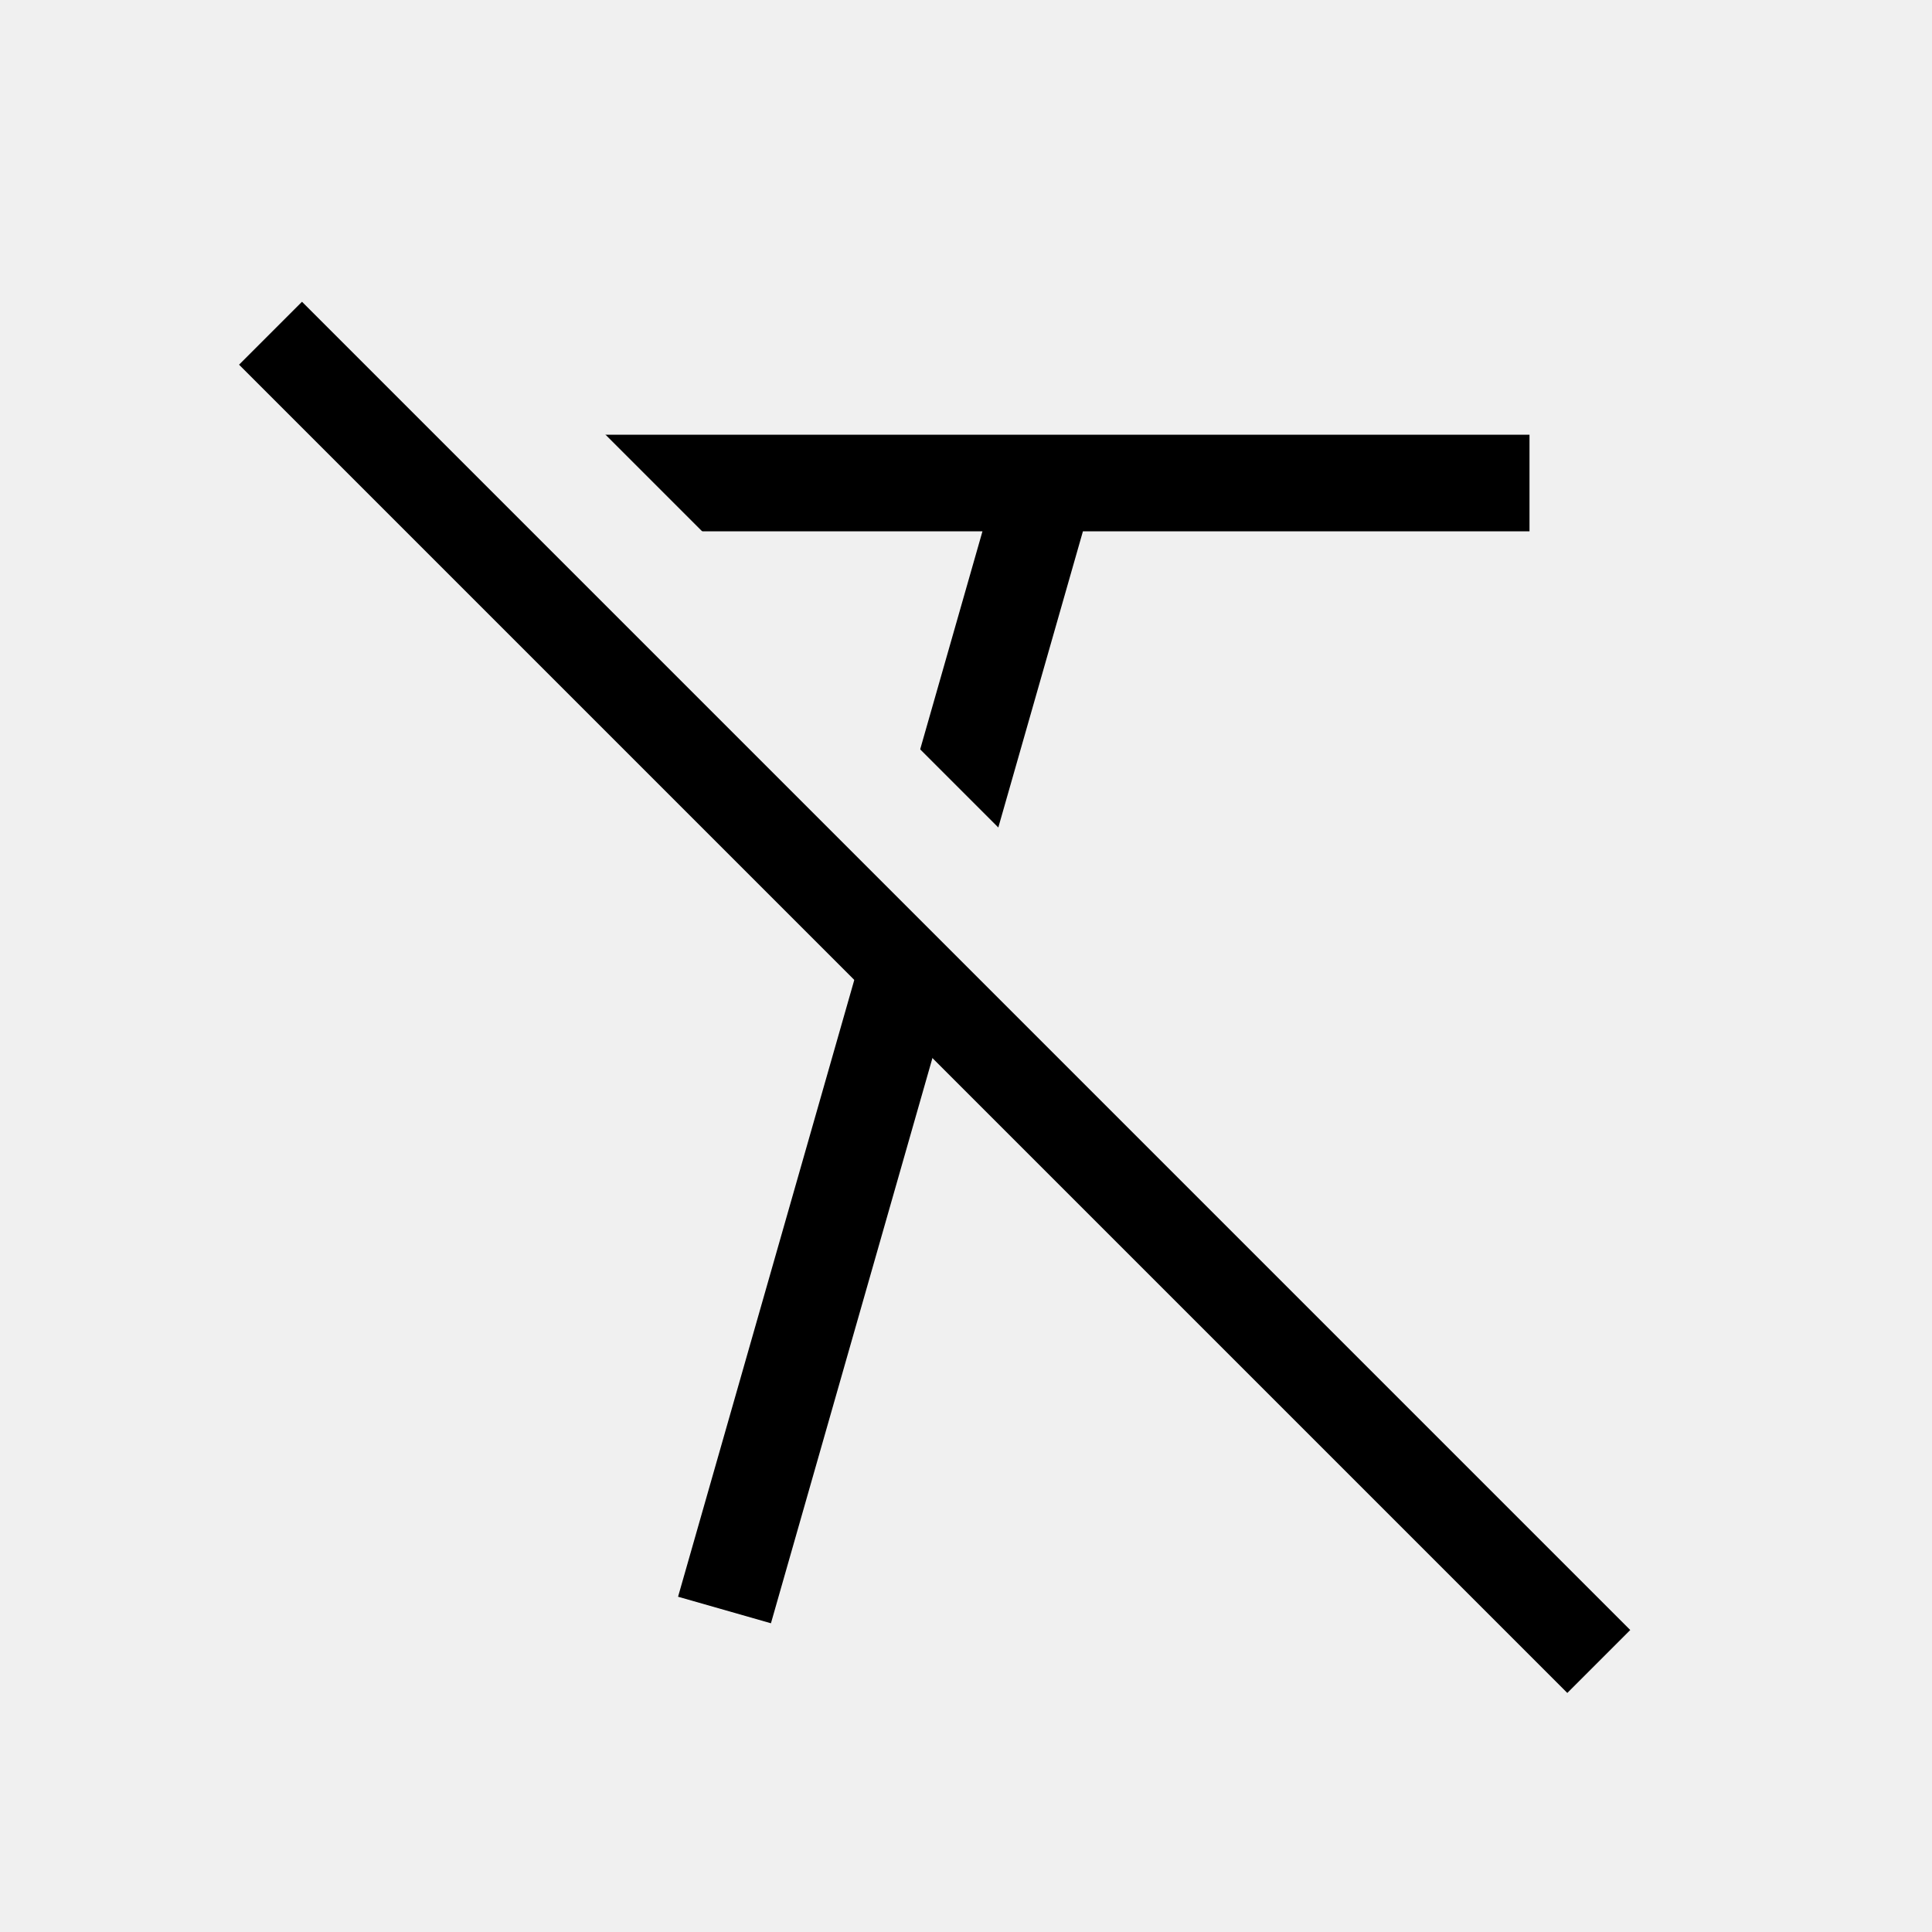
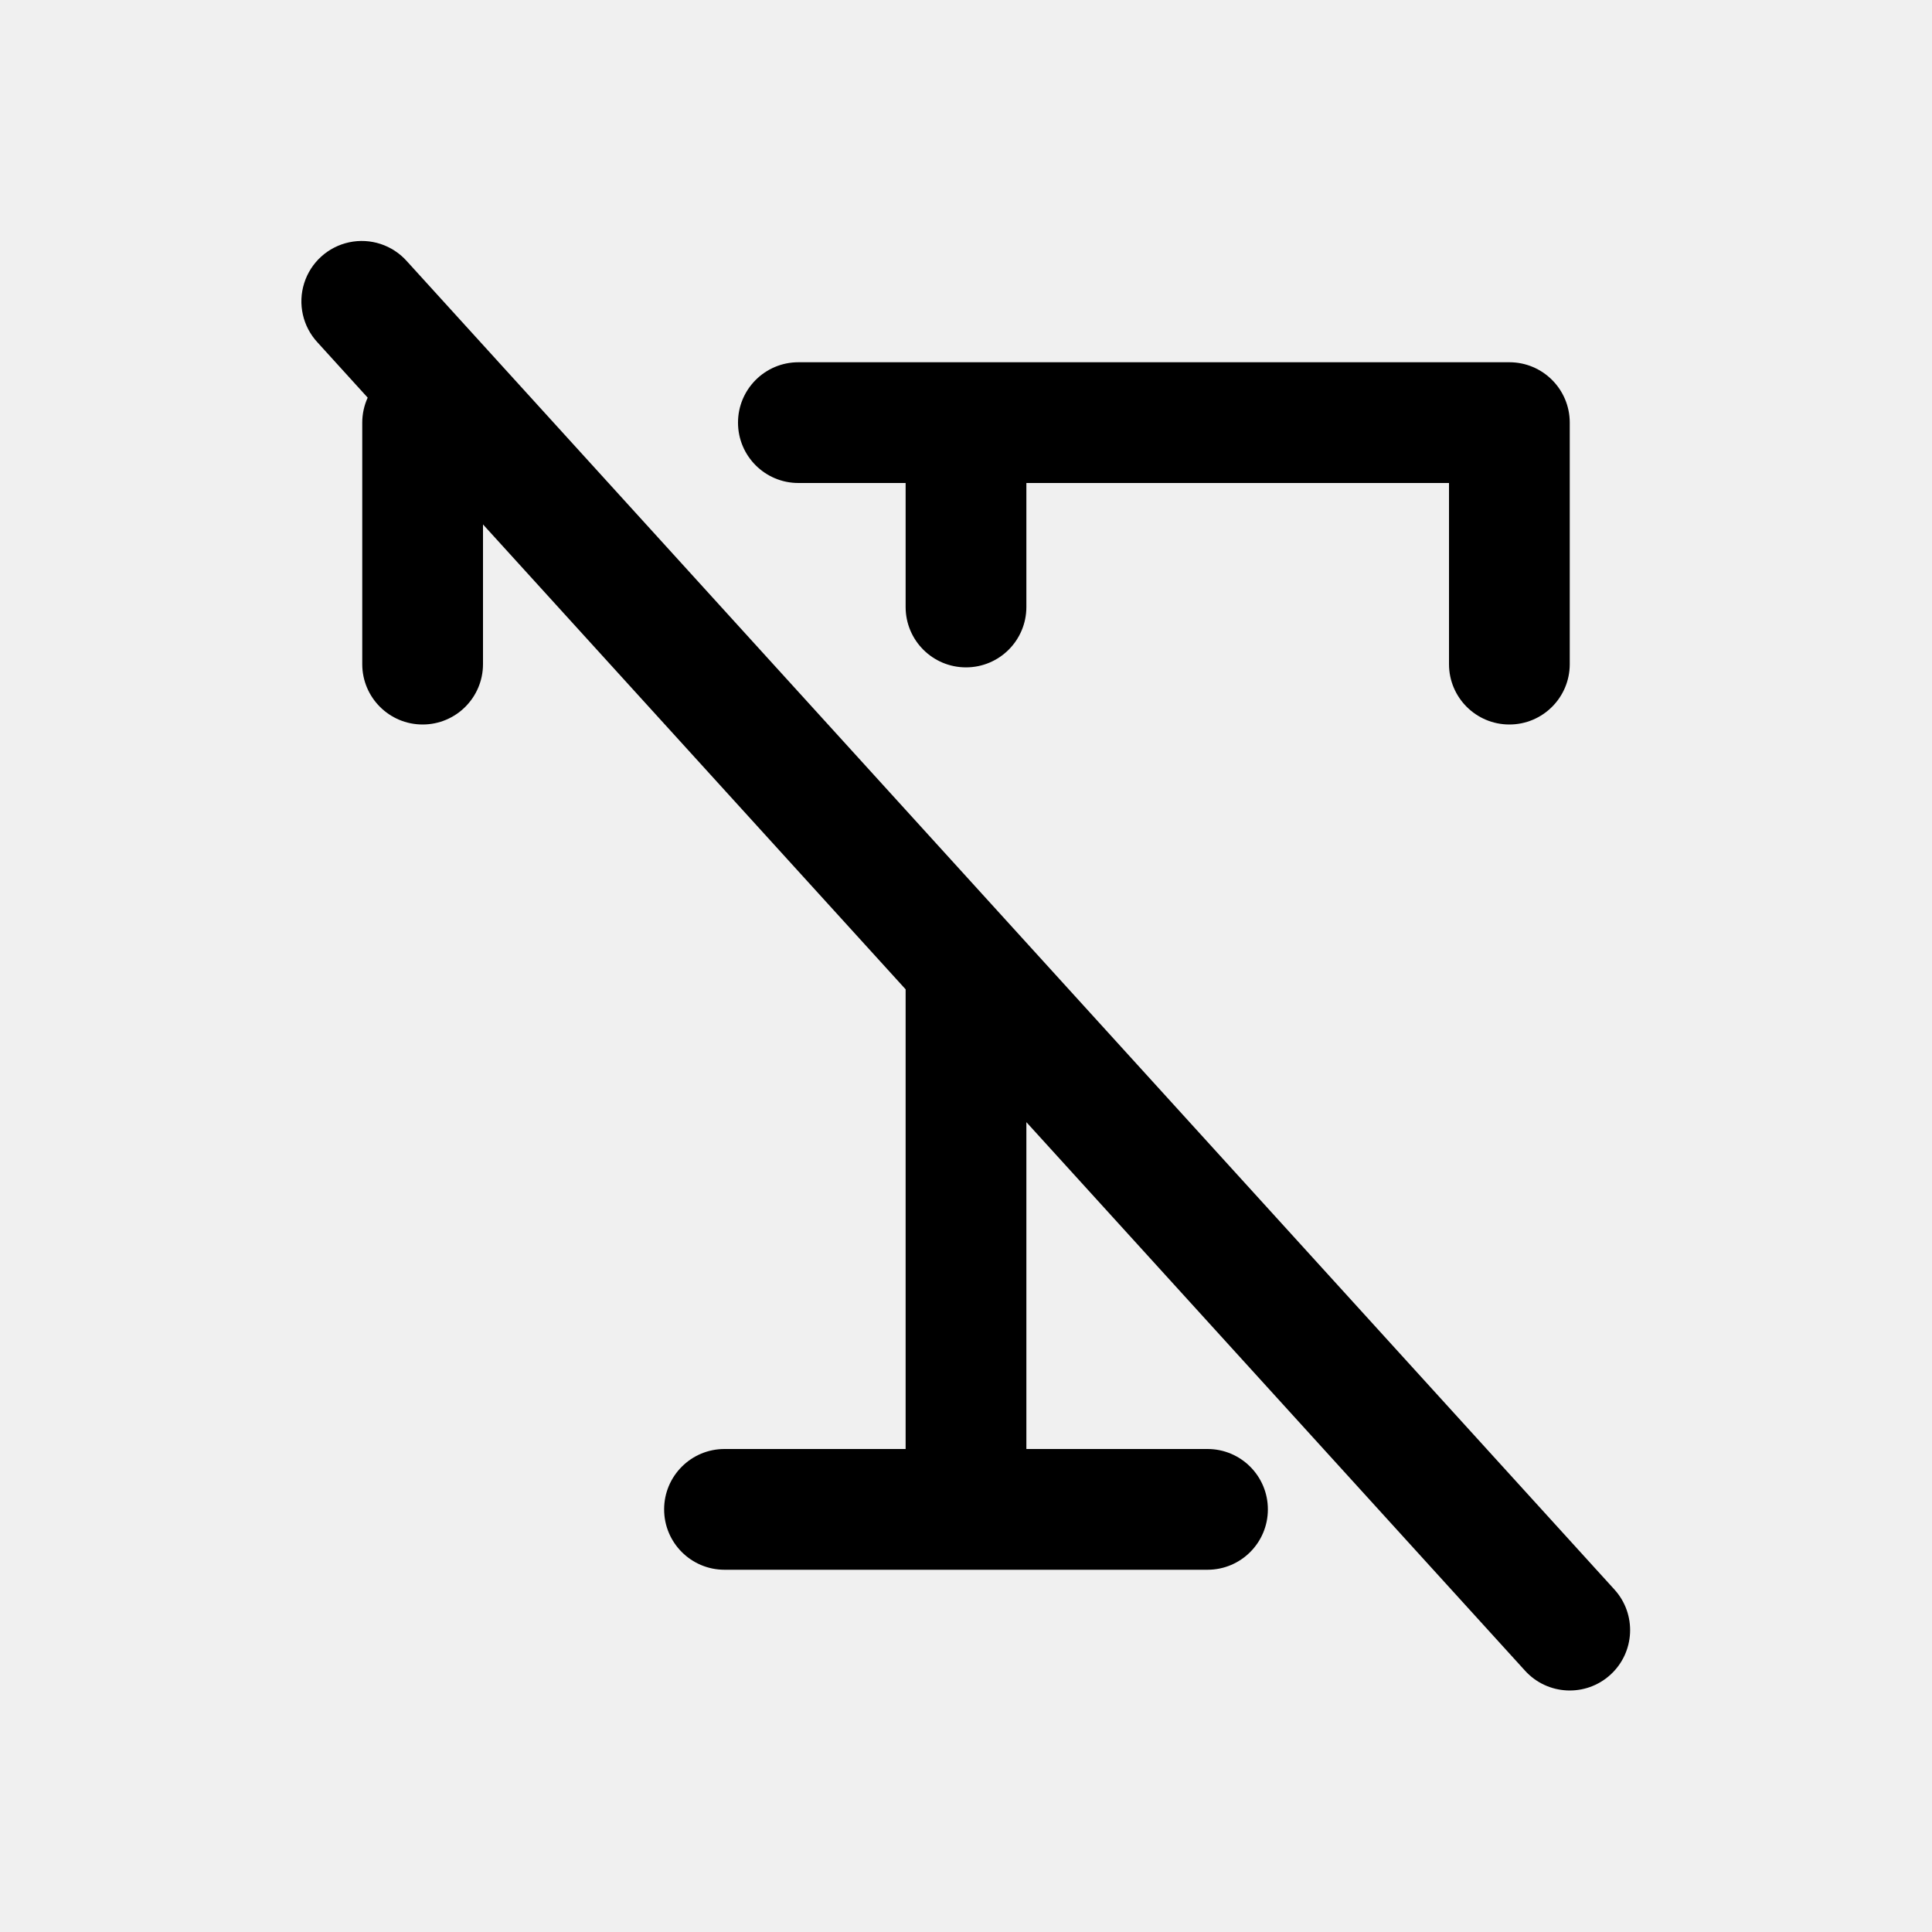
- <svg xmlns="http://www.w3.org/2000/svg" width="24" height="24" viewBox="0 0 24 24" fill="none">
-   <mask id="mask0_1_33" style="mask-type:alpha" maskUnits="userSpaceOnUse" x="0" y="0" width="24" height="24">
-     <path d="M21.503 21.5L0.003 0L0 24H24V0H5.698V3.576L22.645 20.523L21.503 21.5Z" fill="white" />
-   </mask>
-   <g mask="url(#mask0_1_33)">
-     <path d="M3.5 4L20 20.5" stroke="currentcolor" stroke-width="1.5" />
-     <path d="M7 6H13M19 6H13M13 6L9 20" stroke="currentcolor" stroke-width="1.2" />
-   </g>
+ <svg xmlns="http://www.w3.org/2000/svg" width="24" height="24" viewBox="0 0 256 256" fill="currentColor">
+   <path d="M213.38,221.92a8,8,0,0,1-11.3-.54L136,148.69V192h24a8,8,0,0,1,0,16H96a8,8,0,0,1,0-16h24V131.09L64,69.49V88a8,8,0,0,1-16,0V56a8,8,0,0,1,.72-3.31l-6.64-7.31A8,8,0,1,1,53.92,34.62l160,176A8,8,0,0,1,213.38,221.92ZM105.79,64H120V80.43a8,8,0,0,0,16,0V64h56V88a8,8,0,0,0,16,0V56a8,8,0,0,0-8-8H105.79a8,8,0,0,0,0,16Z" />
</svg>
